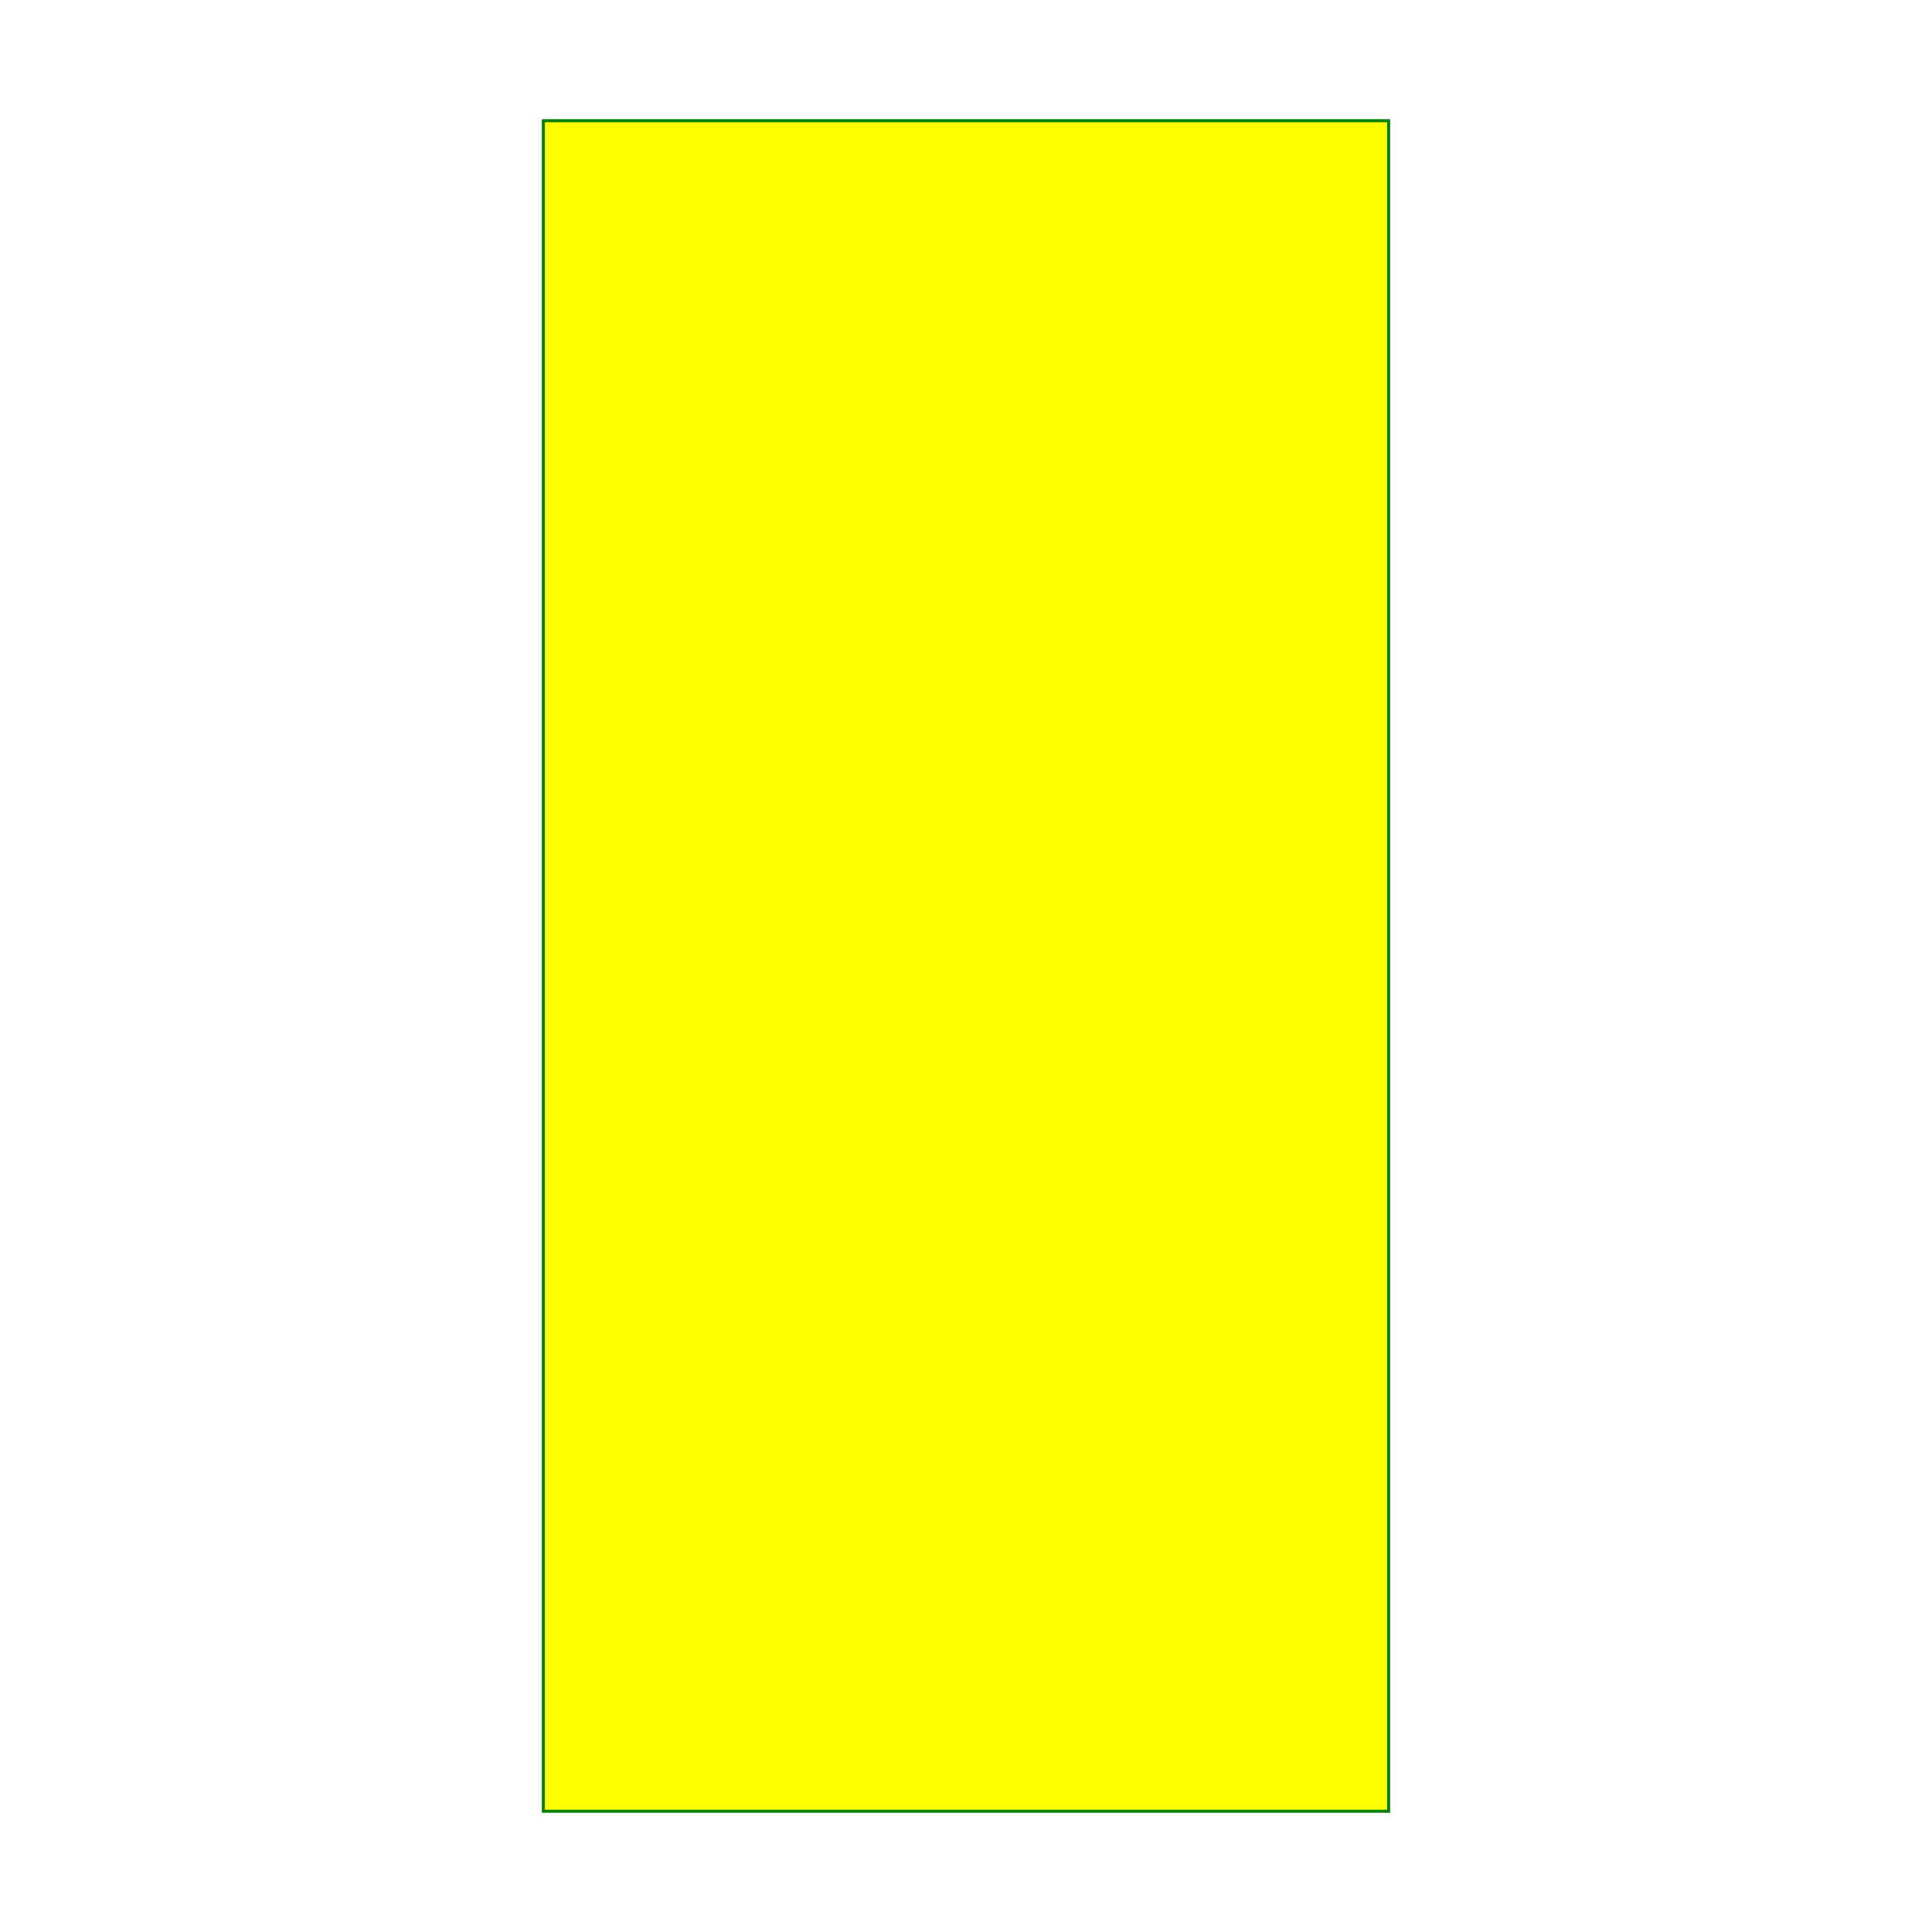
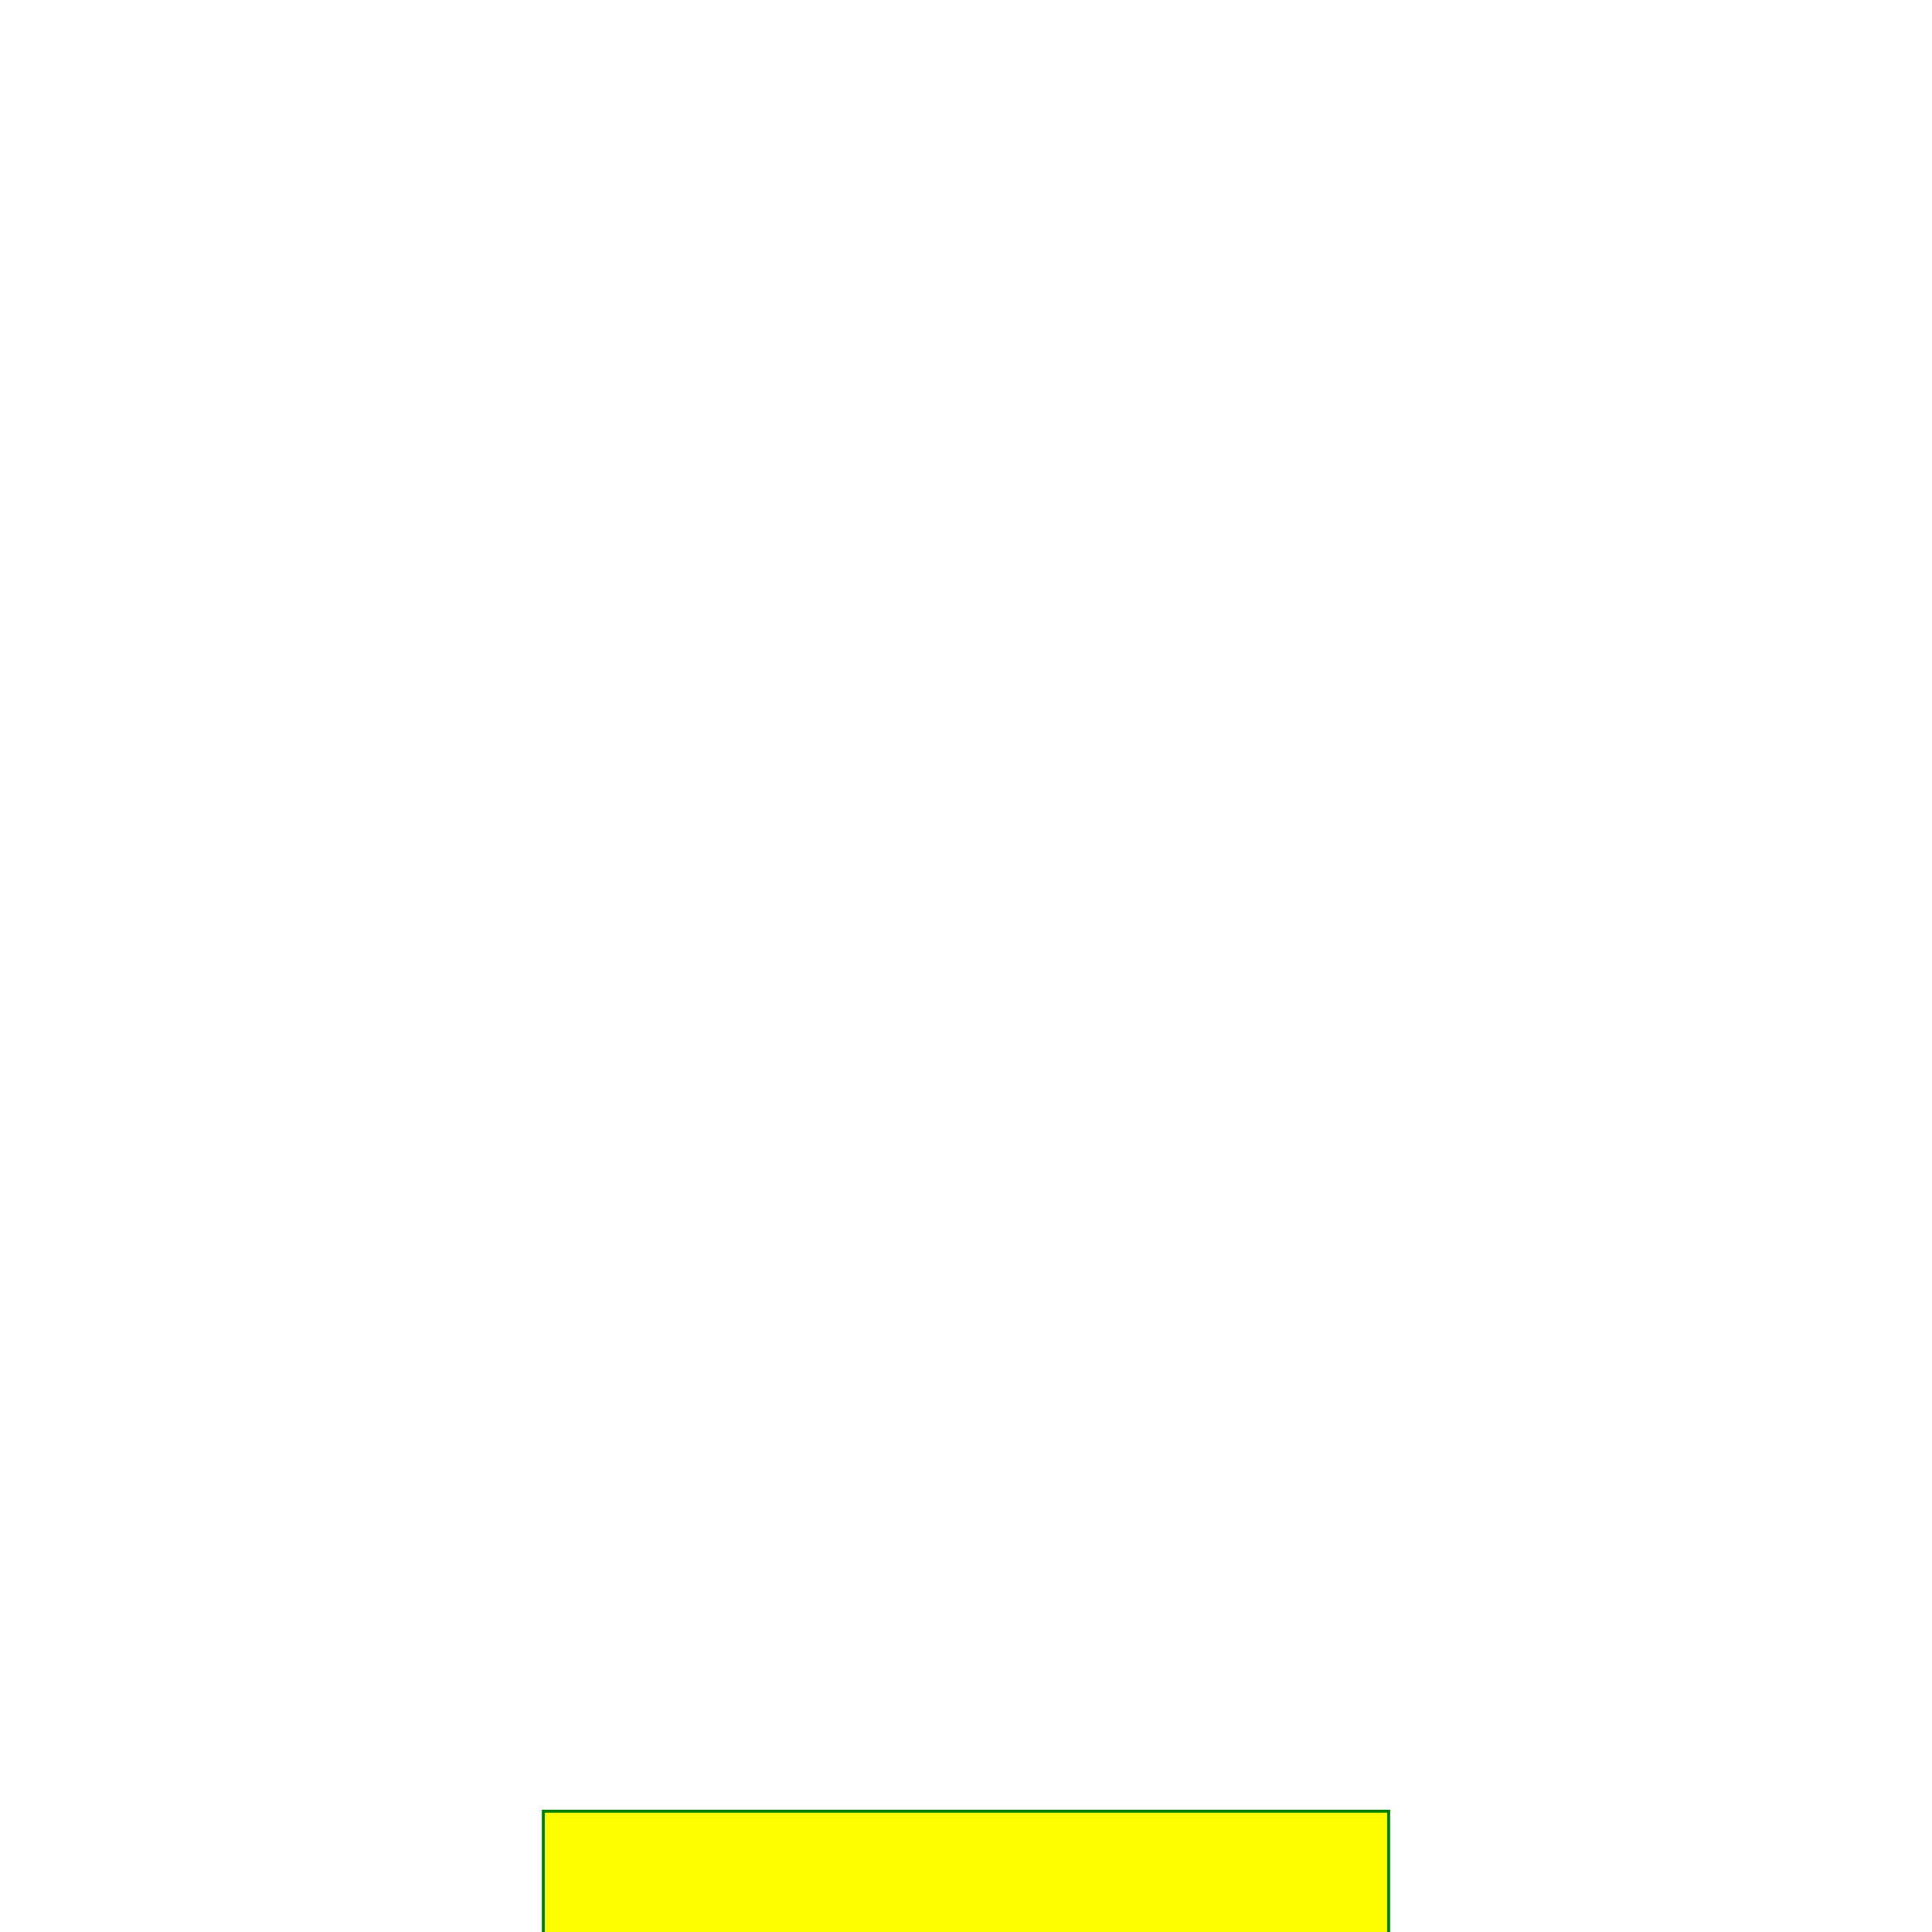
<svg xmlns="http://www.w3.org/2000/svg" width="640" height="640" viewBox="0 0 640 640">
-   <rect data-type="rect" data-label="" data-x="0" data-y="0" x="180" y="40" width="280" height="560" fill="yellow" stroke="green" />
+   <rect data-type="rect" data-label="" data-x="0" data-y="0" x="180" y="600" width="280" height="560" fill="yellow" stroke="green" />
  <g id="crosshair" style="display: none">
    <line id="crosshair-h" y1="0" y2="640" stroke="#666" stroke-width="0.5" />
    <line id="crosshair-v" x1="0" x2="640" stroke="#666" stroke-width="0.5" />
    <text id="coordinates" font-family="monospace" font-size="12" fill="#666" />
  </g>
</svg>
